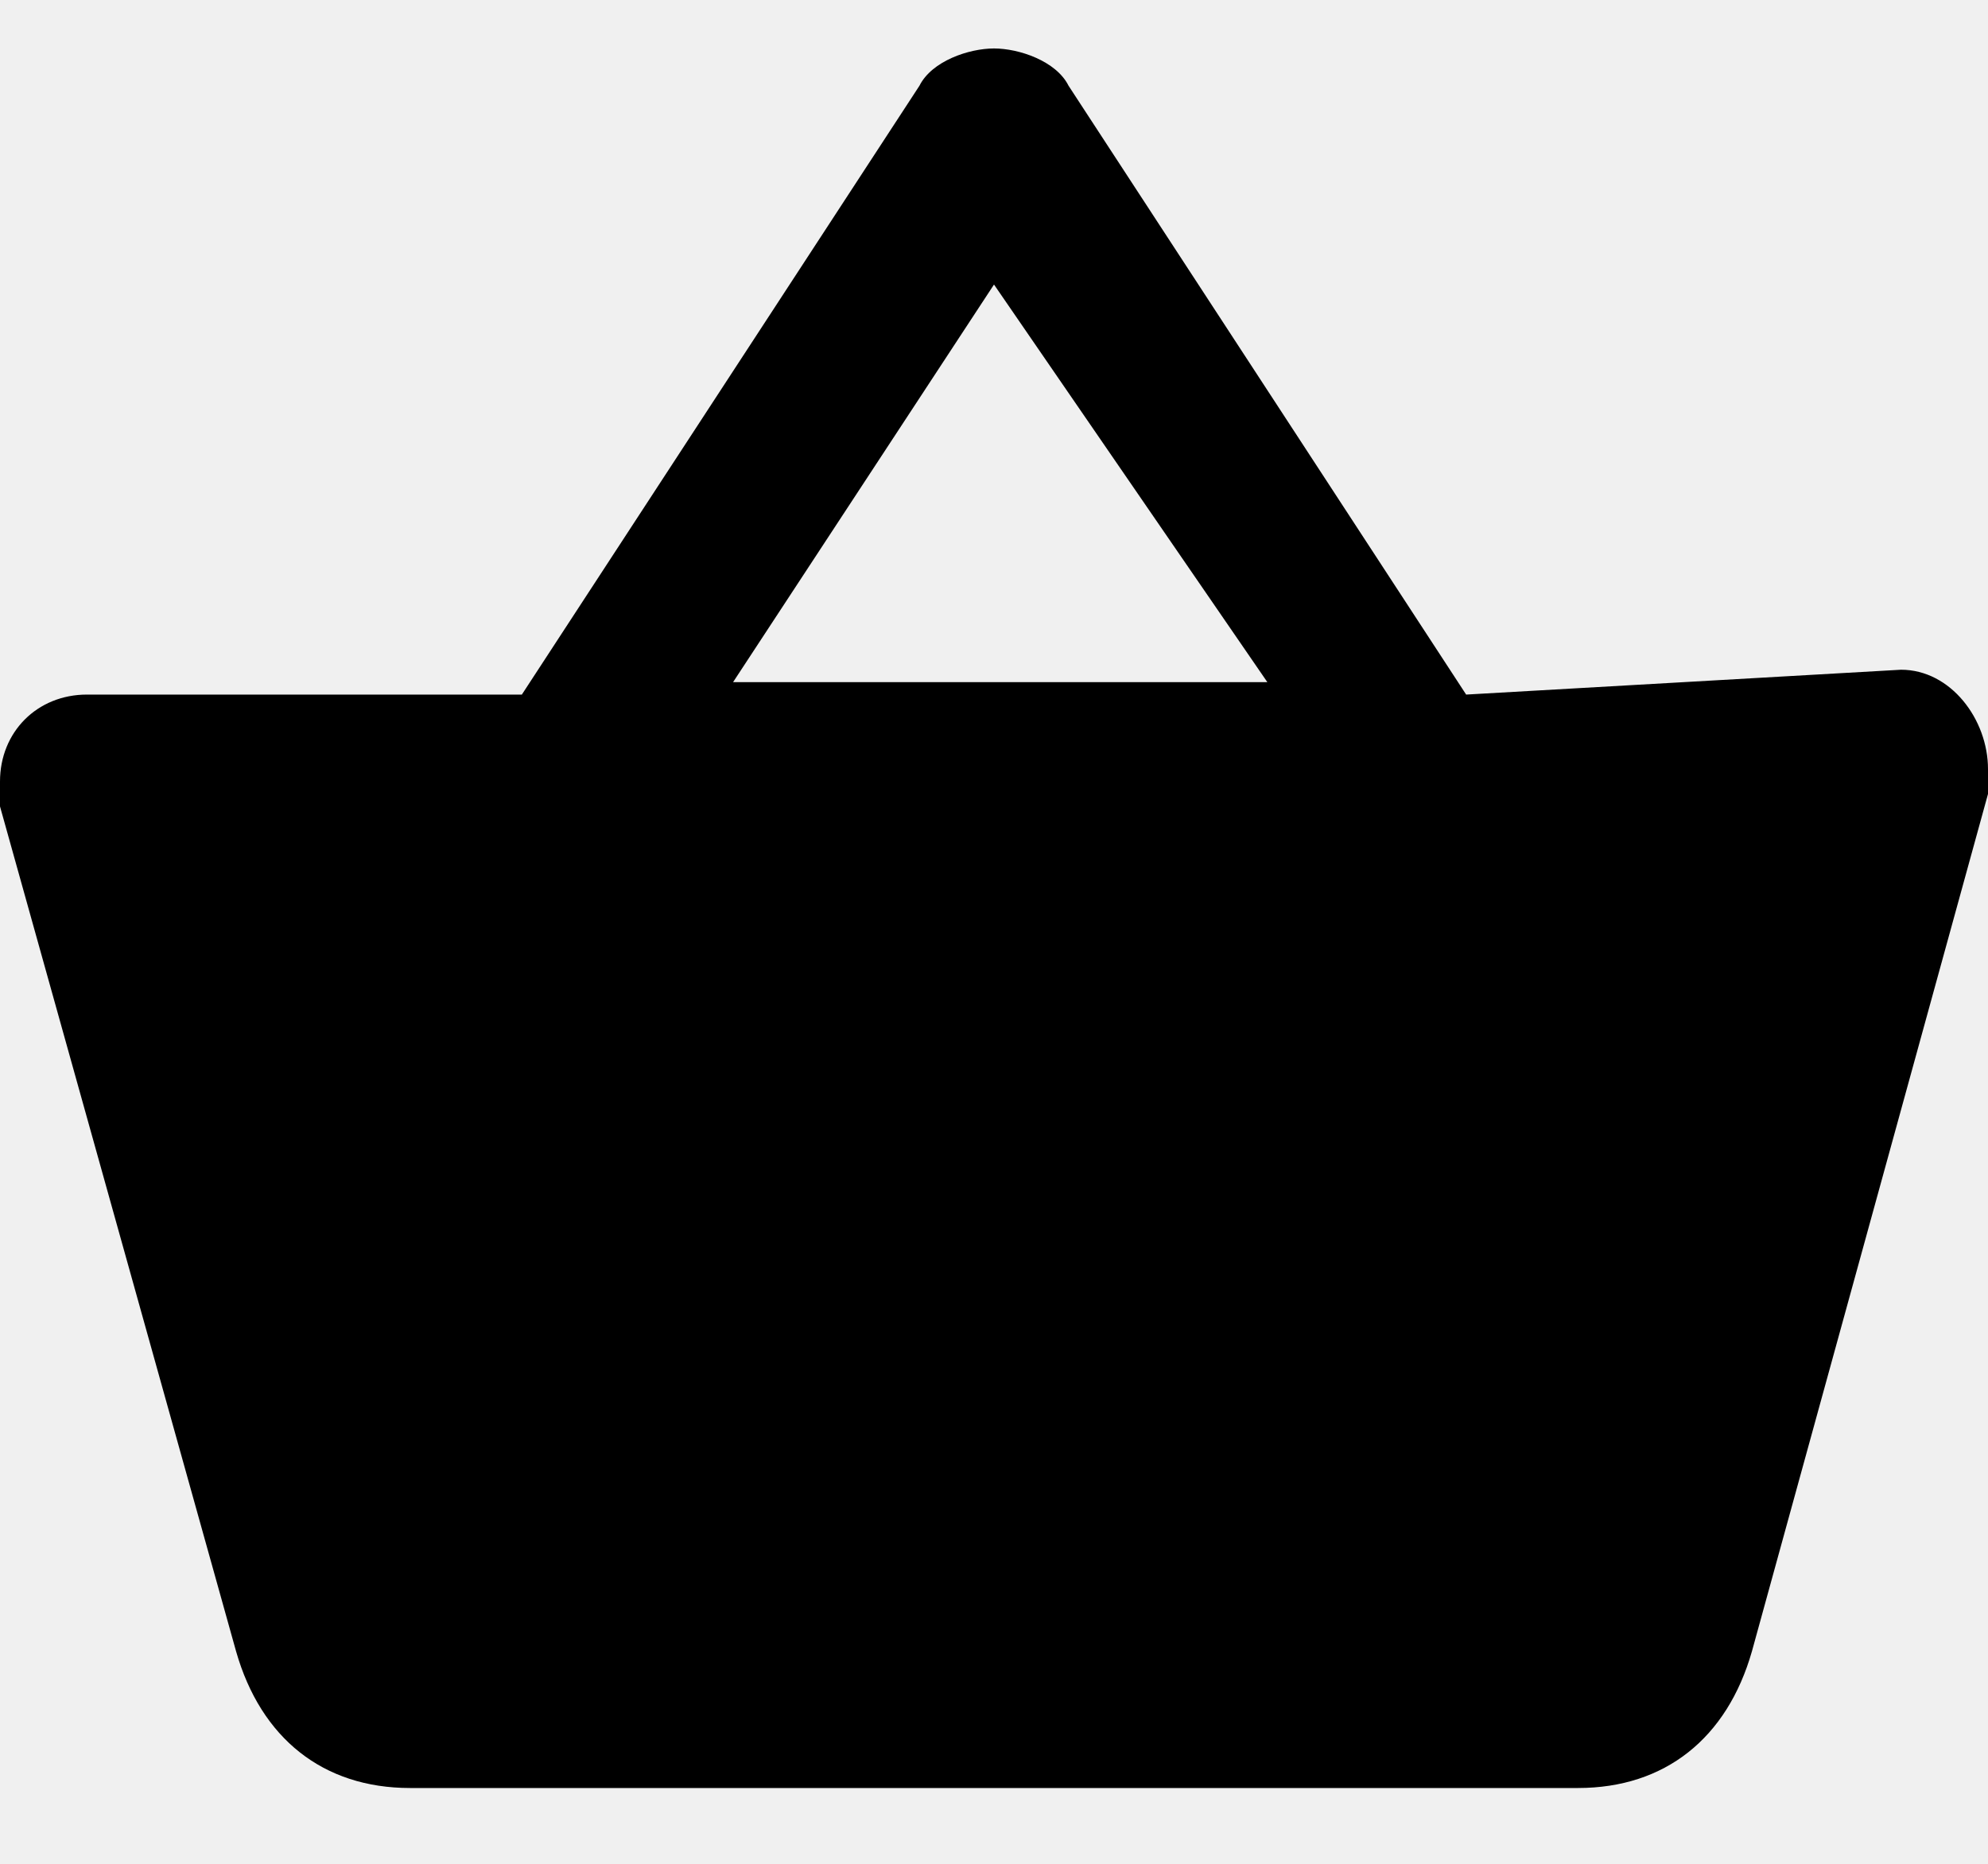
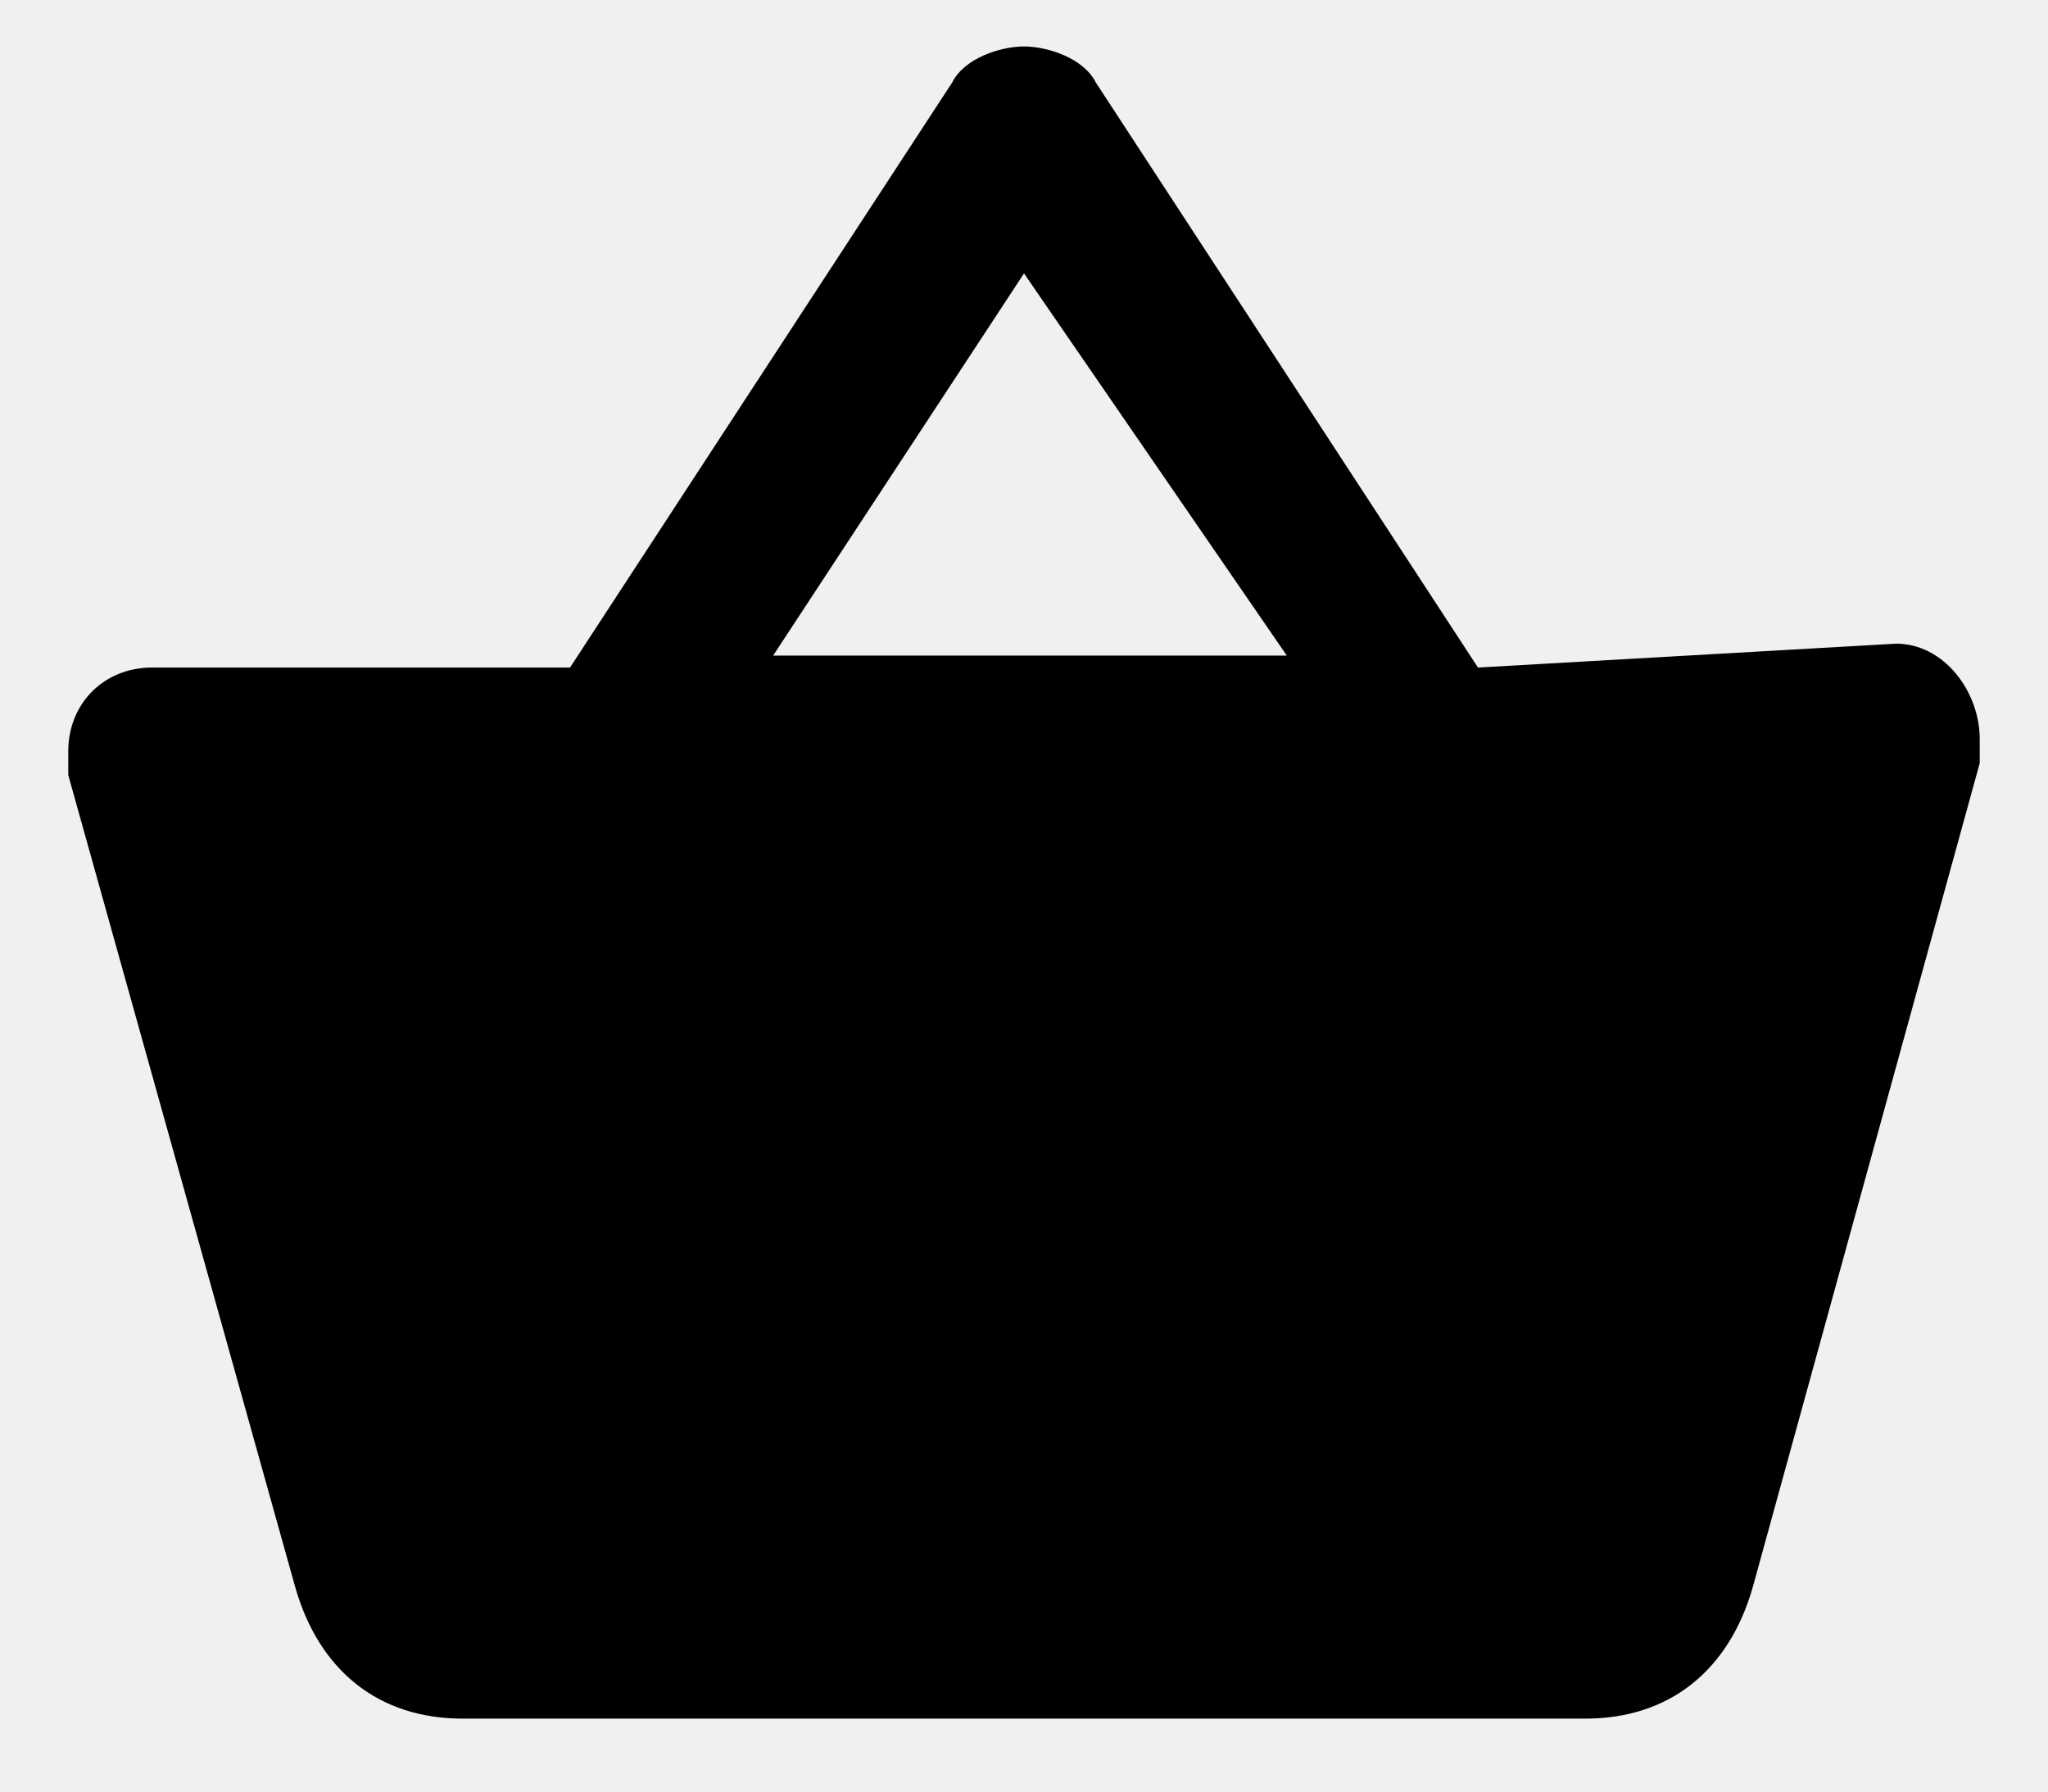
- <svg xmlns="http://www.w3.org/2000/svg" width="16" height="15" fill="none">
-   <path d="m15.3 5.39-3.5.2L8.6.69c-.1-.2-.4-.3-.6-.3-.2 0-.5.1-.6.3l-3.2 4.9H.7c-.4 0-.7.3-.7.7v.2l1.9 6.8c.2.7.7 1.1 1.4 1.1h9.4c.7 0 1.2-.4 1.4-1.1l1.9-6.9v-.2c0-.4-.3-.8-.7-.8ZM8 2.29l2.2 3.2H5.9L8 2.29Z" fill="#000" />
+ <svg xmlns="http://www.w3.org/2000/svg" width="16" height="14" viewBox="0 0 16 15" fill="none">
+   <g clip-path="url(#a)">
+     <path d="m15.3 5.389-3.5.2L8.6.689c-.1-.2-.4-.3-.6-.3-.2 0-.5.1-.6.3L4.2 5.589H.7c-.4 0-.7.3-.7.7v.2l1.9 6.8c.2.7.7 1.1 1.4 1.1h9.4c.7 0 1.2-.4 1.4-1.1L16 6.389v-.2c0-.4-.3-.8-.7-.8Zm-7.3-3.1 2.2 3.2H5.9l2.1-3.2Z" fill="#000" />
+   </g>
+   <defs>
+     <clipPath id="a">
+       <path fill="#fff" transform="translate(0 .388916)" d="M0 0h16v14H0z" />
+     </clipPath>
+   </defs>
</svg>
